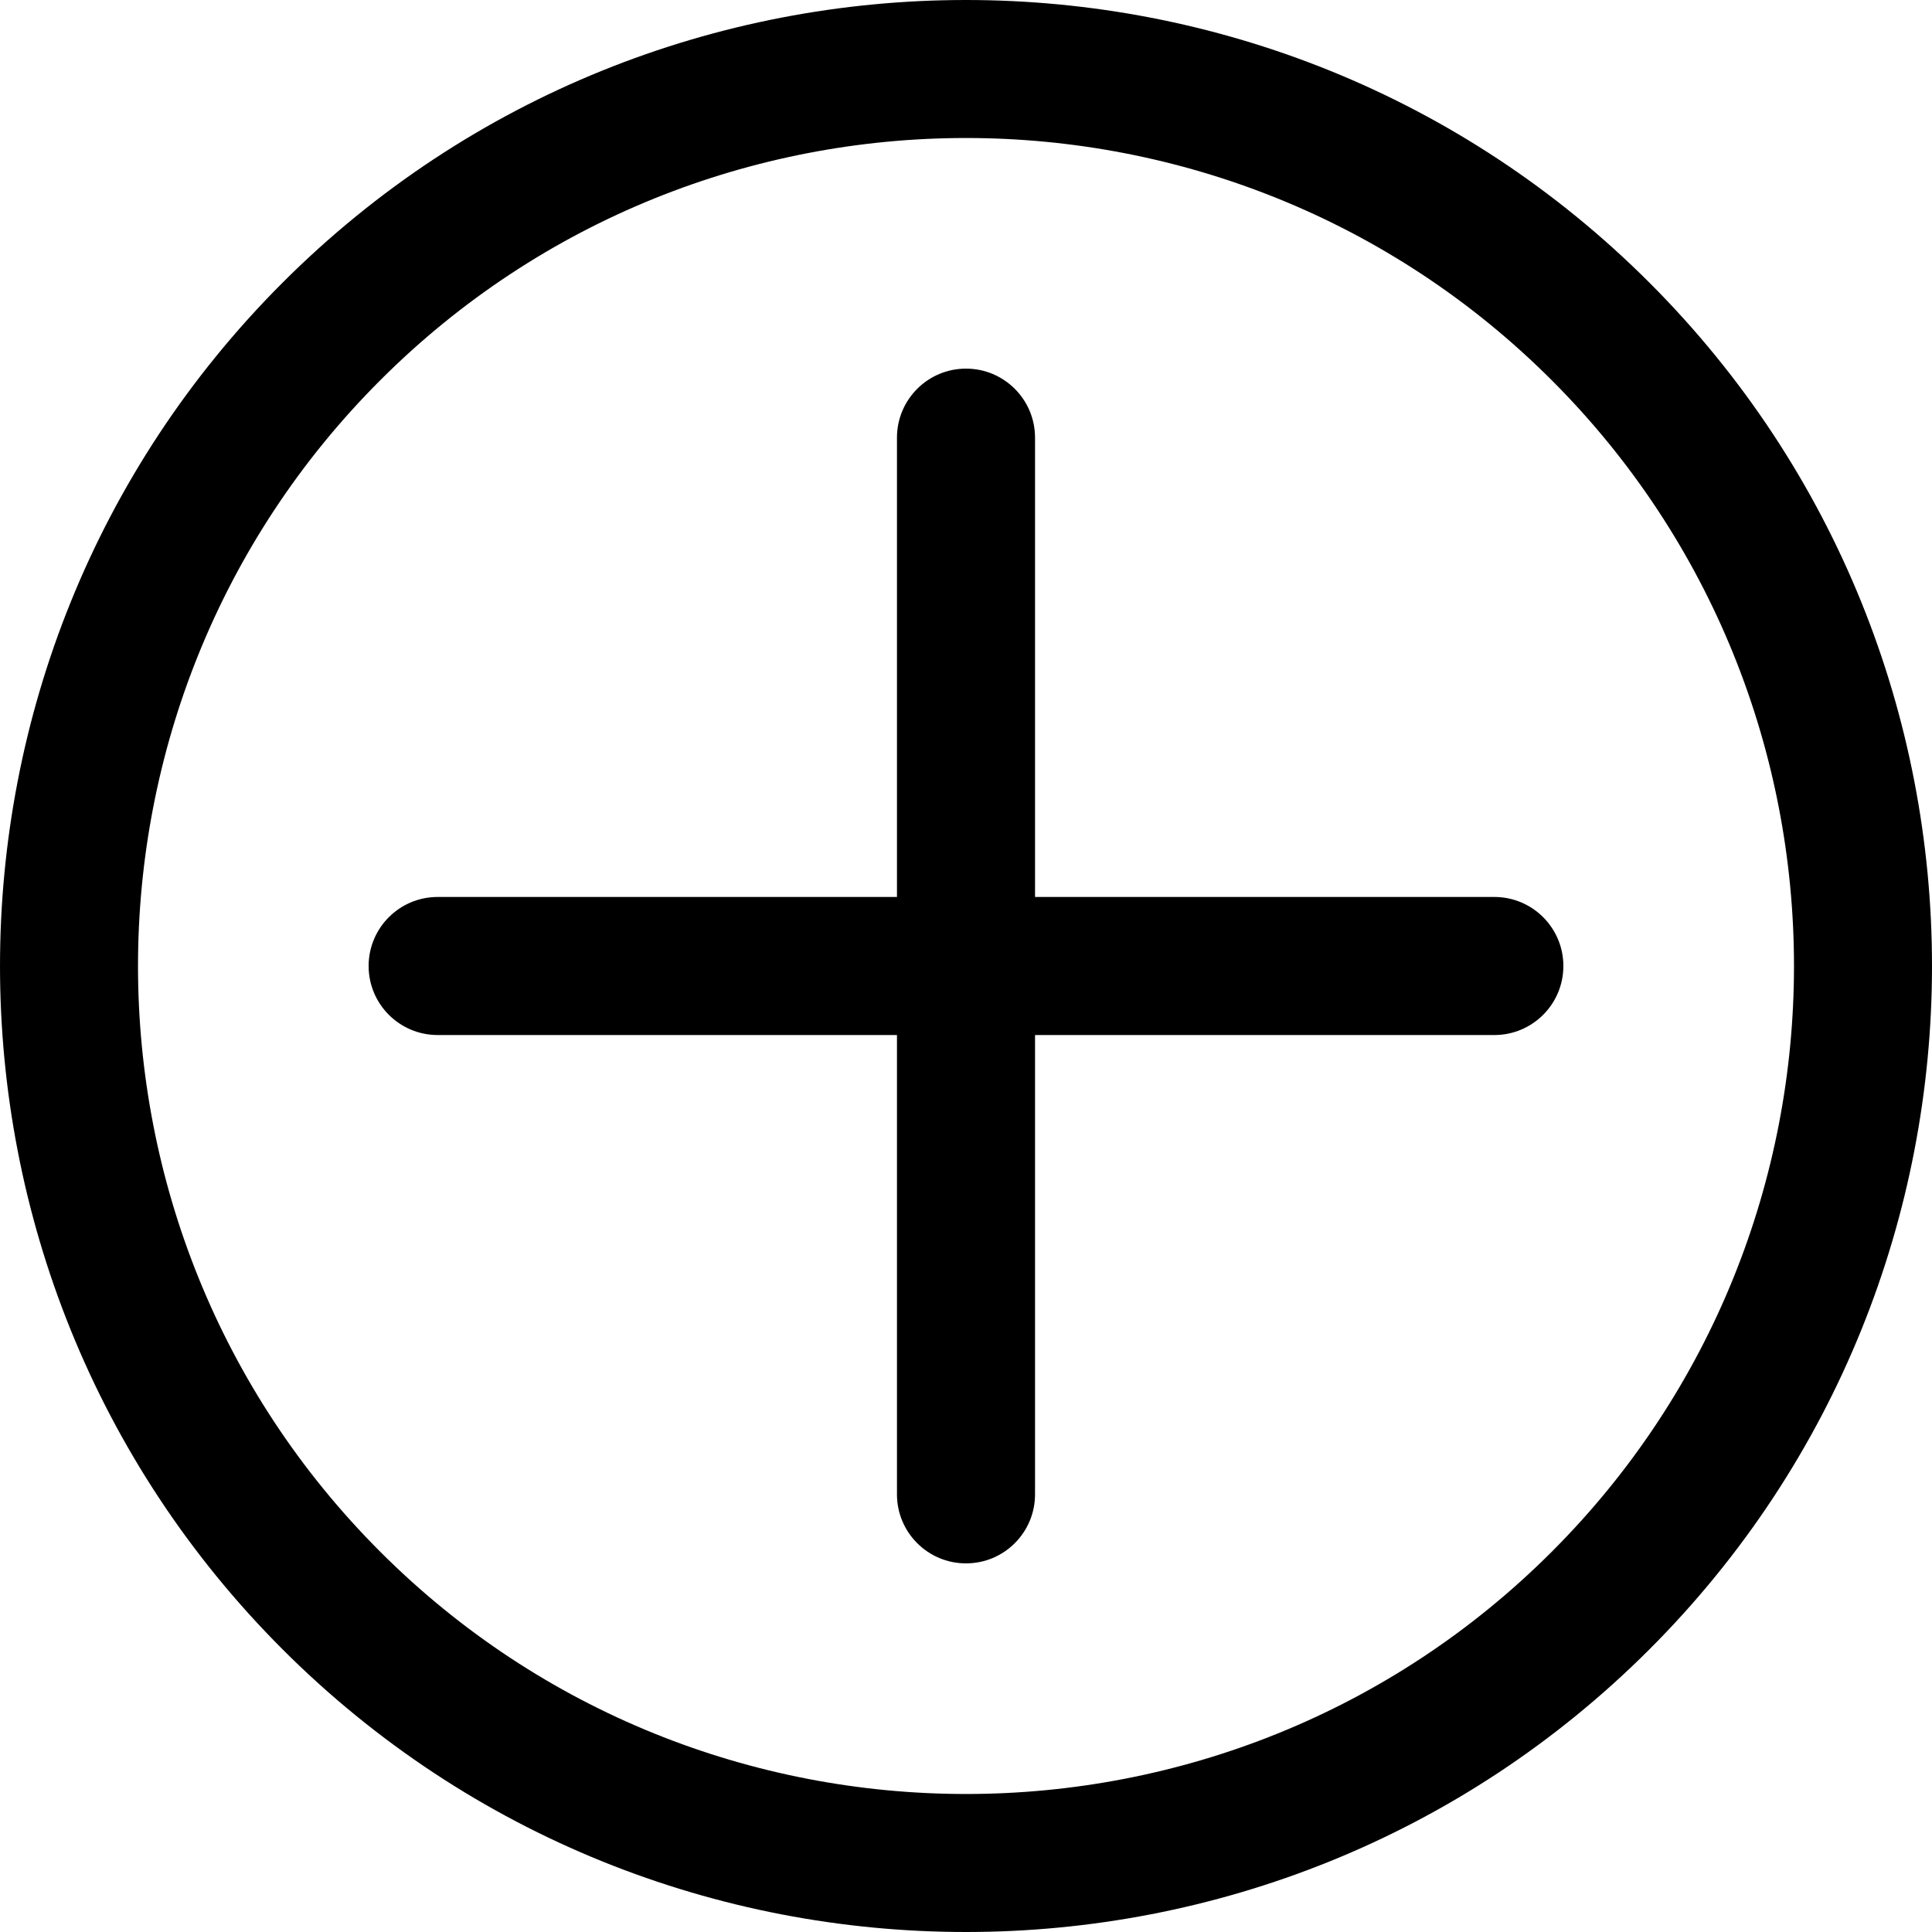
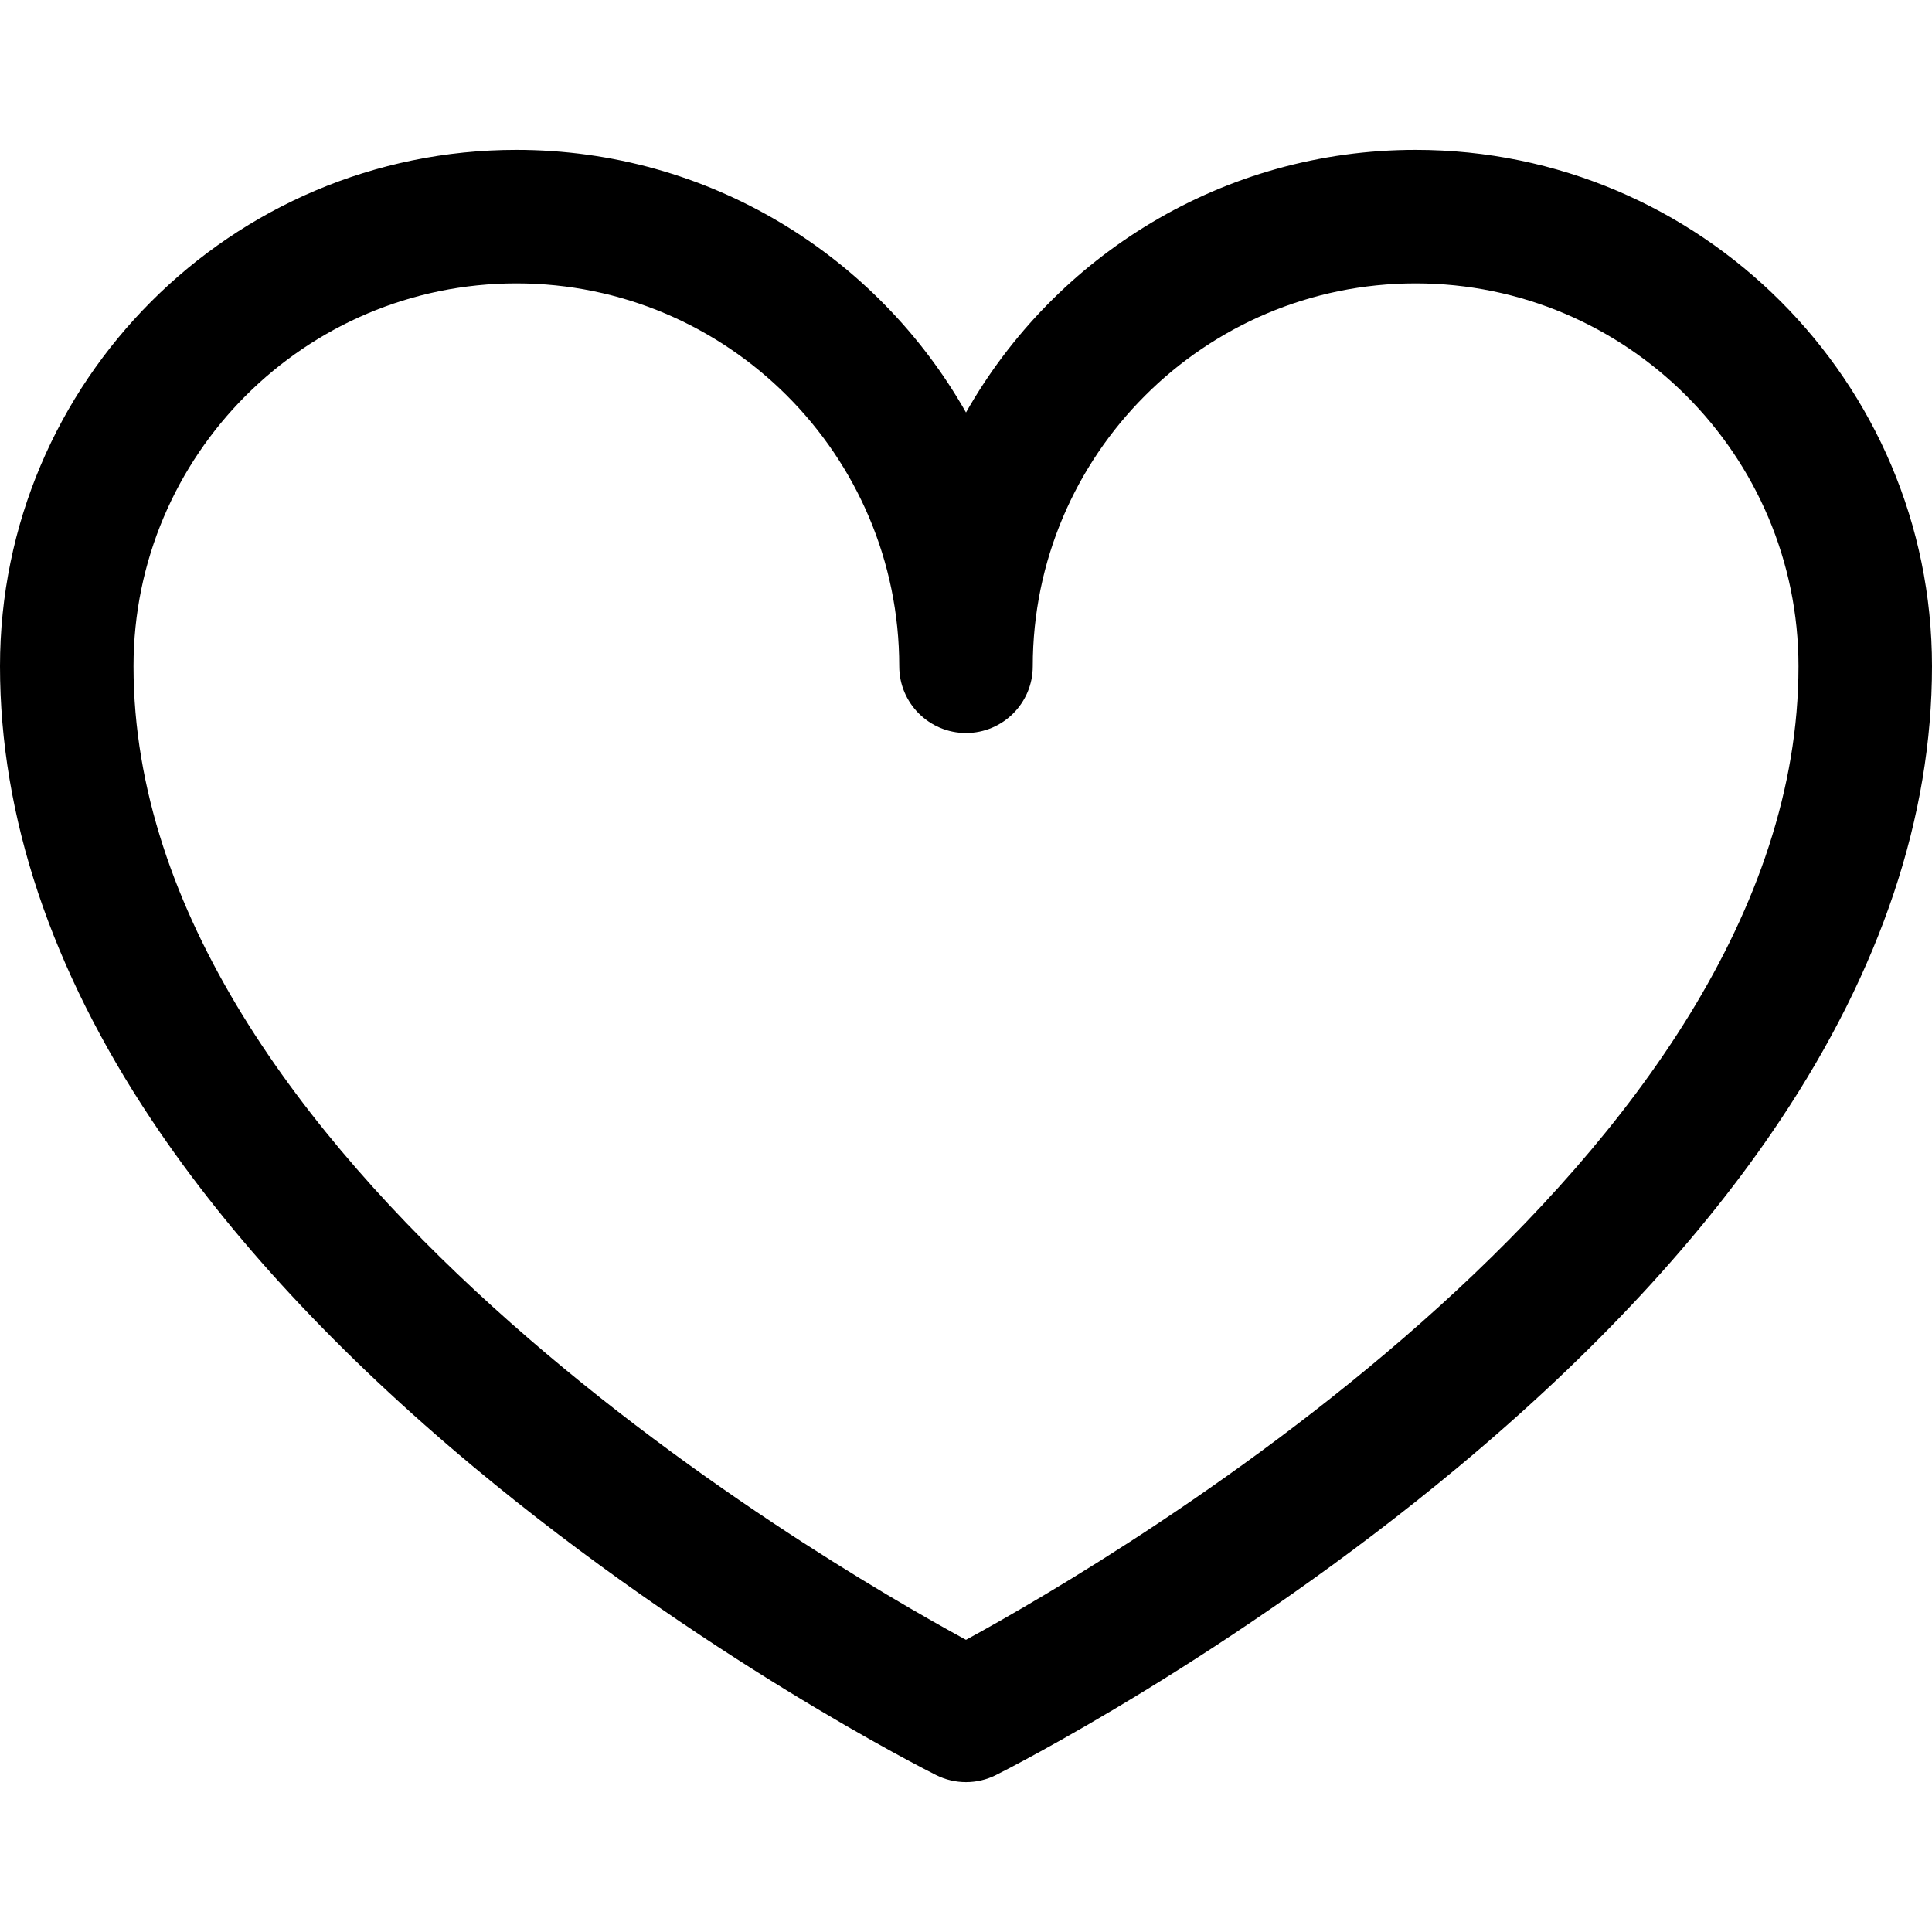
- <svg xmlns="http://www.w3.org/2000/svg" version="1.1" id="Capa_1" x="0px" y="0px" viewBox="0 0 251.882 251.882" style="enable-background:new 0 0 251.882 251.882;" xml:space="preserve">
+ <svg xmlns="http://www.w3.org/2000/svg" version="1.1" id="Capa_1" x="0px" y="0px" viewBox="0 0 297 297" style="enable-background:new 0 0 297 297;" xml:space="preserve">
  <g>
-     <path d="M215.037,36.846c-49.129-49.128-129.063-49.128-178.191,0c-49.127,49.127-49.127,129.063,0,178.19   c24.564,24.564,56.83,36.846,89.096,36.846s64.531-12.282,89.096-36.846C264.164,165.909,264.164,85.973,215.037,36.846z    M49.574,202.309c-42.109-42.109-42.109-110.626,0-152.735c21.055-21.054,48.711-31.582,76.367-31.582s55.313,10.527,76.367,31.582   c42.109,42.109,42.109,110.626,0,152.735C160.199,244.417,91.683,244.417,49.574,202.309z" />
-     <path d="M194.823,116.941h-59.882V57.059c0-4.971-4.029-9-9-9s-9,4.029-9,9v59.882H57.059c-4.971,0-9,4.029-9,9s4.029,9,9,9h59.882   v59.882c0,4.971,4.029,9,9,9s9-4.029,9-9v-59.882h59.882c4.971,0,9-4.029,9-9S199.794,116.941,194.823,116.941z" />
+     <path d="M148.5,273.96c-1.572,0-3.145-0.36-4.589-1.083c-1.455-0.728-36.028-18.149-71.1-47.375   c-20.824-17.353-37.475-35.289-49.488-53.31C7.847,148.979,0,125.504,0,102.421C0,58.65,35.61,23.04,79.381,23.04   c29.604,0,55.474,16.286,69.119,40.372c13.645-24.086,39.516-40.372,69.119-40.372c43.77,0,79.381,35.61,79.381,79.381   c0,23.083-7.847,46.558-23.323,69.771c-12.014,18.021-28.664,35.957-49.488,53.311c-35.071,29.226-69.645,46.647-71.1,47.374   C151.645,273.6,150.072,273.96,148.5,273.96z M79.381,43.564c-32.453,0-58.856,26.403-58.856,58.856   c0,75.731,104.584,136.931,127.972,149.665c23.379-12.75,127.979-74.044,127.979-149.665c0-32.453-26.403-58.856-58.856-58.856   c-32.454,0-58.856,26.403-58.856,58.856c0,5.667-4.596,10.263-10.263,10.263s-10.263-4.596-10.263-10.263   C138.237,69.968,111.835,43.564,79.381,43.564z" />
  </g>
  <g>
</g>
  <g>
</g>
  <g>
</g>
  <g>
</g>
  <g>
</g>
  <g>
</g>
  <g>
</g>
  <g>
</g>
  <g>
</g>
  <g>
</g>
  <g>
</g>
  <g>
</g>
  <g>
</g>
  <g>
</g>
  <g>
</g>
</svg>
